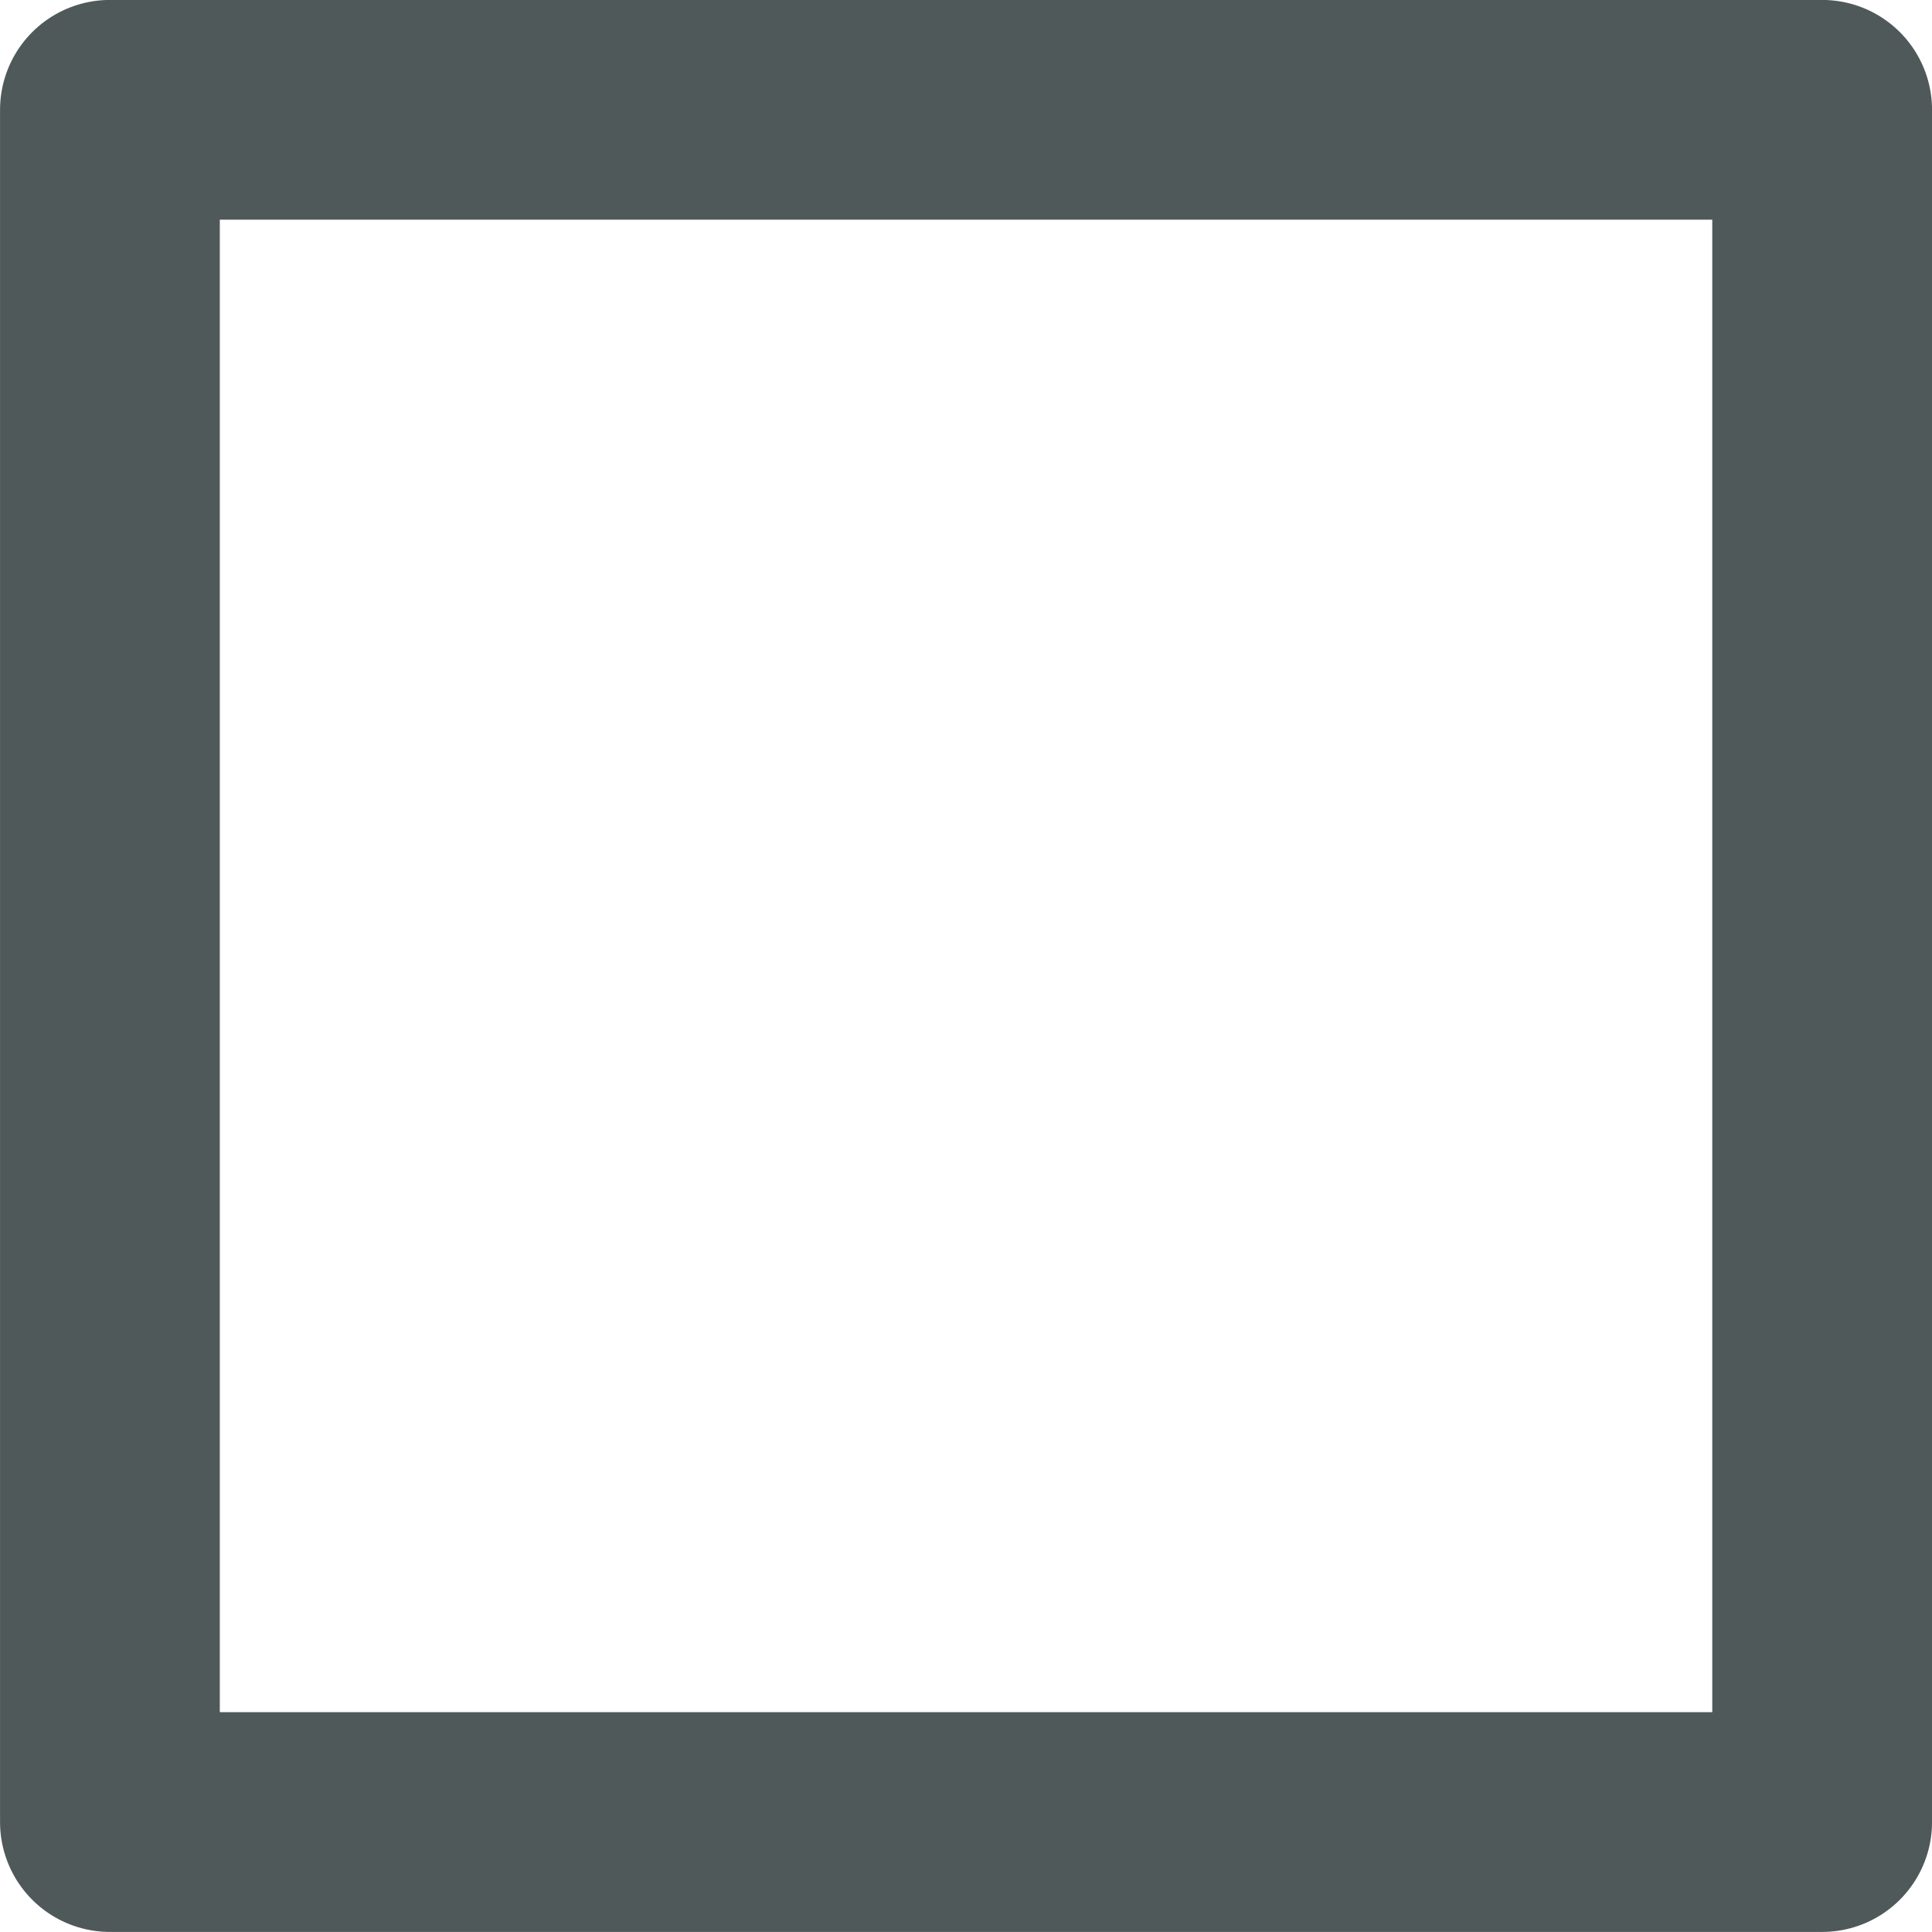
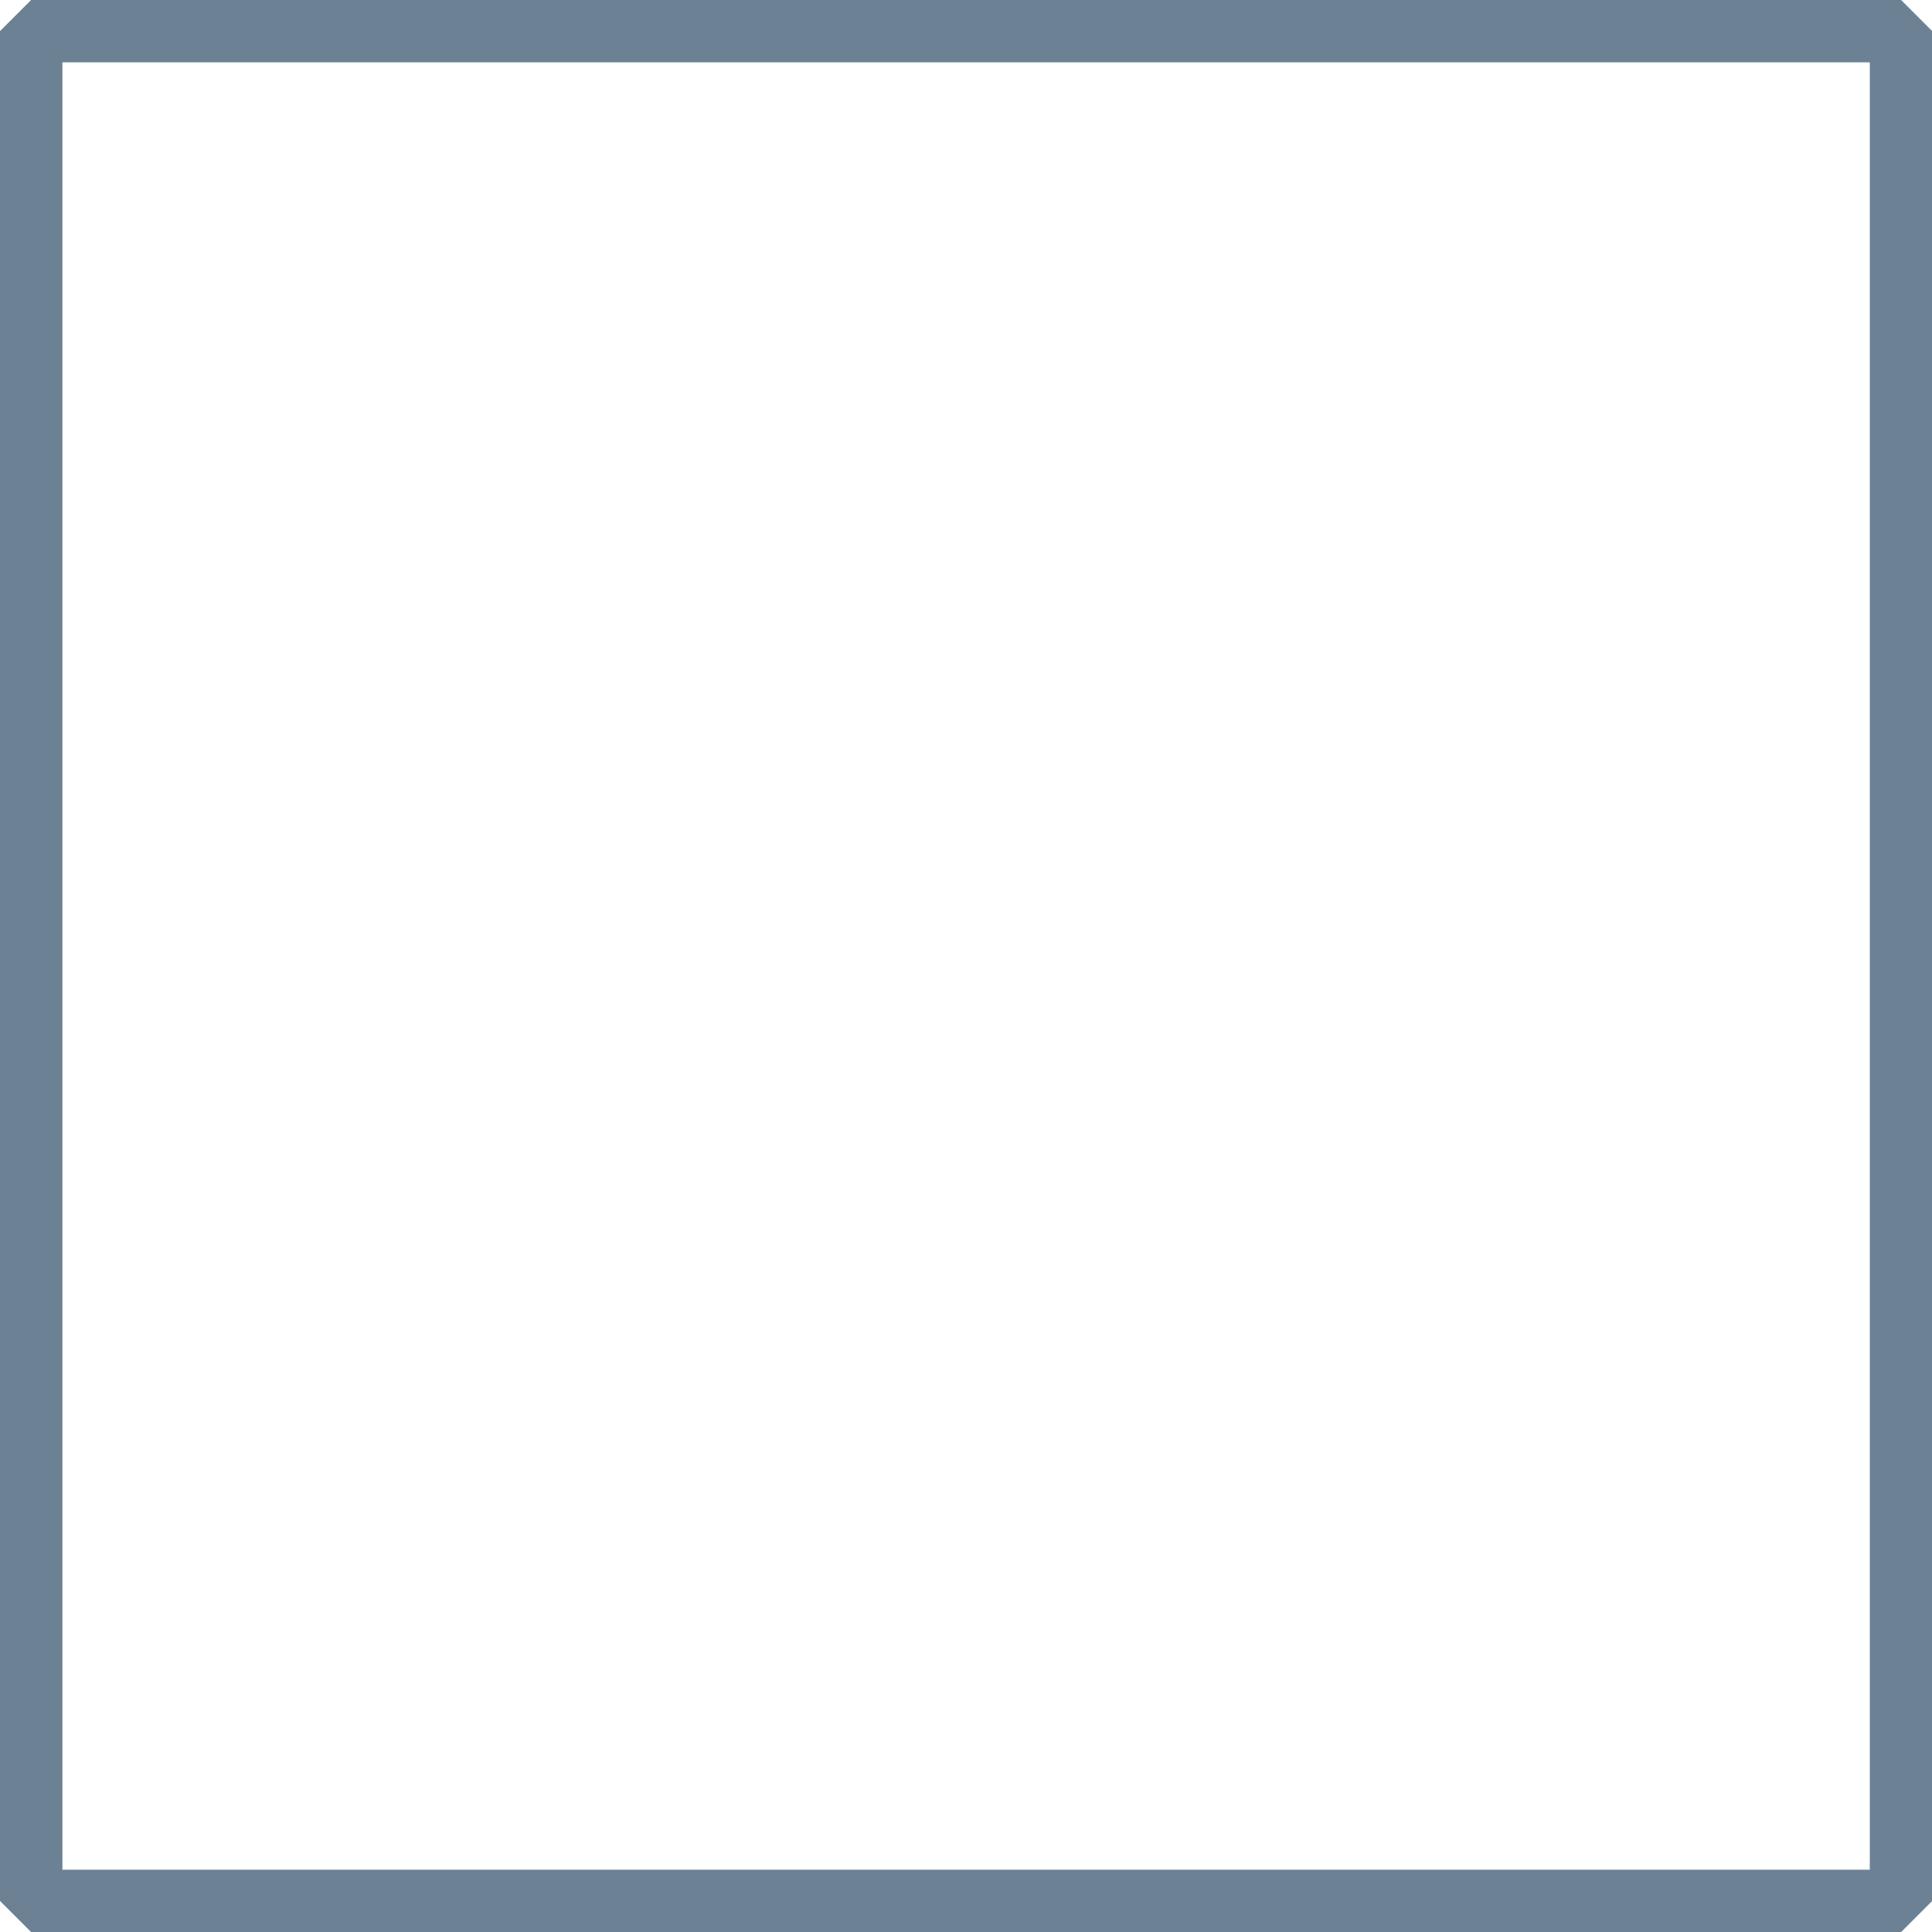
- <svg xmlns="http://www.w3.org/2000/svg" width="30.236" height="30.236" viewBox="0 0 8 8" version="1.1" id="svg17111">
+ <svg xmlns="http://www.w3.org/2000/svg" width="31" height="31" viewBox="0 0 8.202 8.202" version="1.1" id="svg17111">
  <defs id="defs17108" />
-   <g id="layer1" transform="translate(-91.34283,-59.71829)">
-     <rect style="fill:none;fill-opacity:1;stroke:#4f5959;stroke-width:0.91;stroke-linecap:round;stroke-linejoin:round;stroke-dasharray:none;stroke-opacity:1;paint-order:stroke fill markers" id="rect28565-5-5" width="7.09" height="7.09" x="91.798" y="60.173" />
+   <g id="layer1" transform="translate(-90.21356,-58.94387)">
+     <rect style="fill:none;fill-opacity:1;fill-rule:evenodd;stroke:#6c8194;stroke-width:0.265;stroke-linejoin:bevel;stroke-dasharray:none;stroke-opacity:1;paint-order:stroke fill markers" id="rect541" width="7.938" height="7.938" x="90.346" y="59.076" />
  </g>
</svg>
